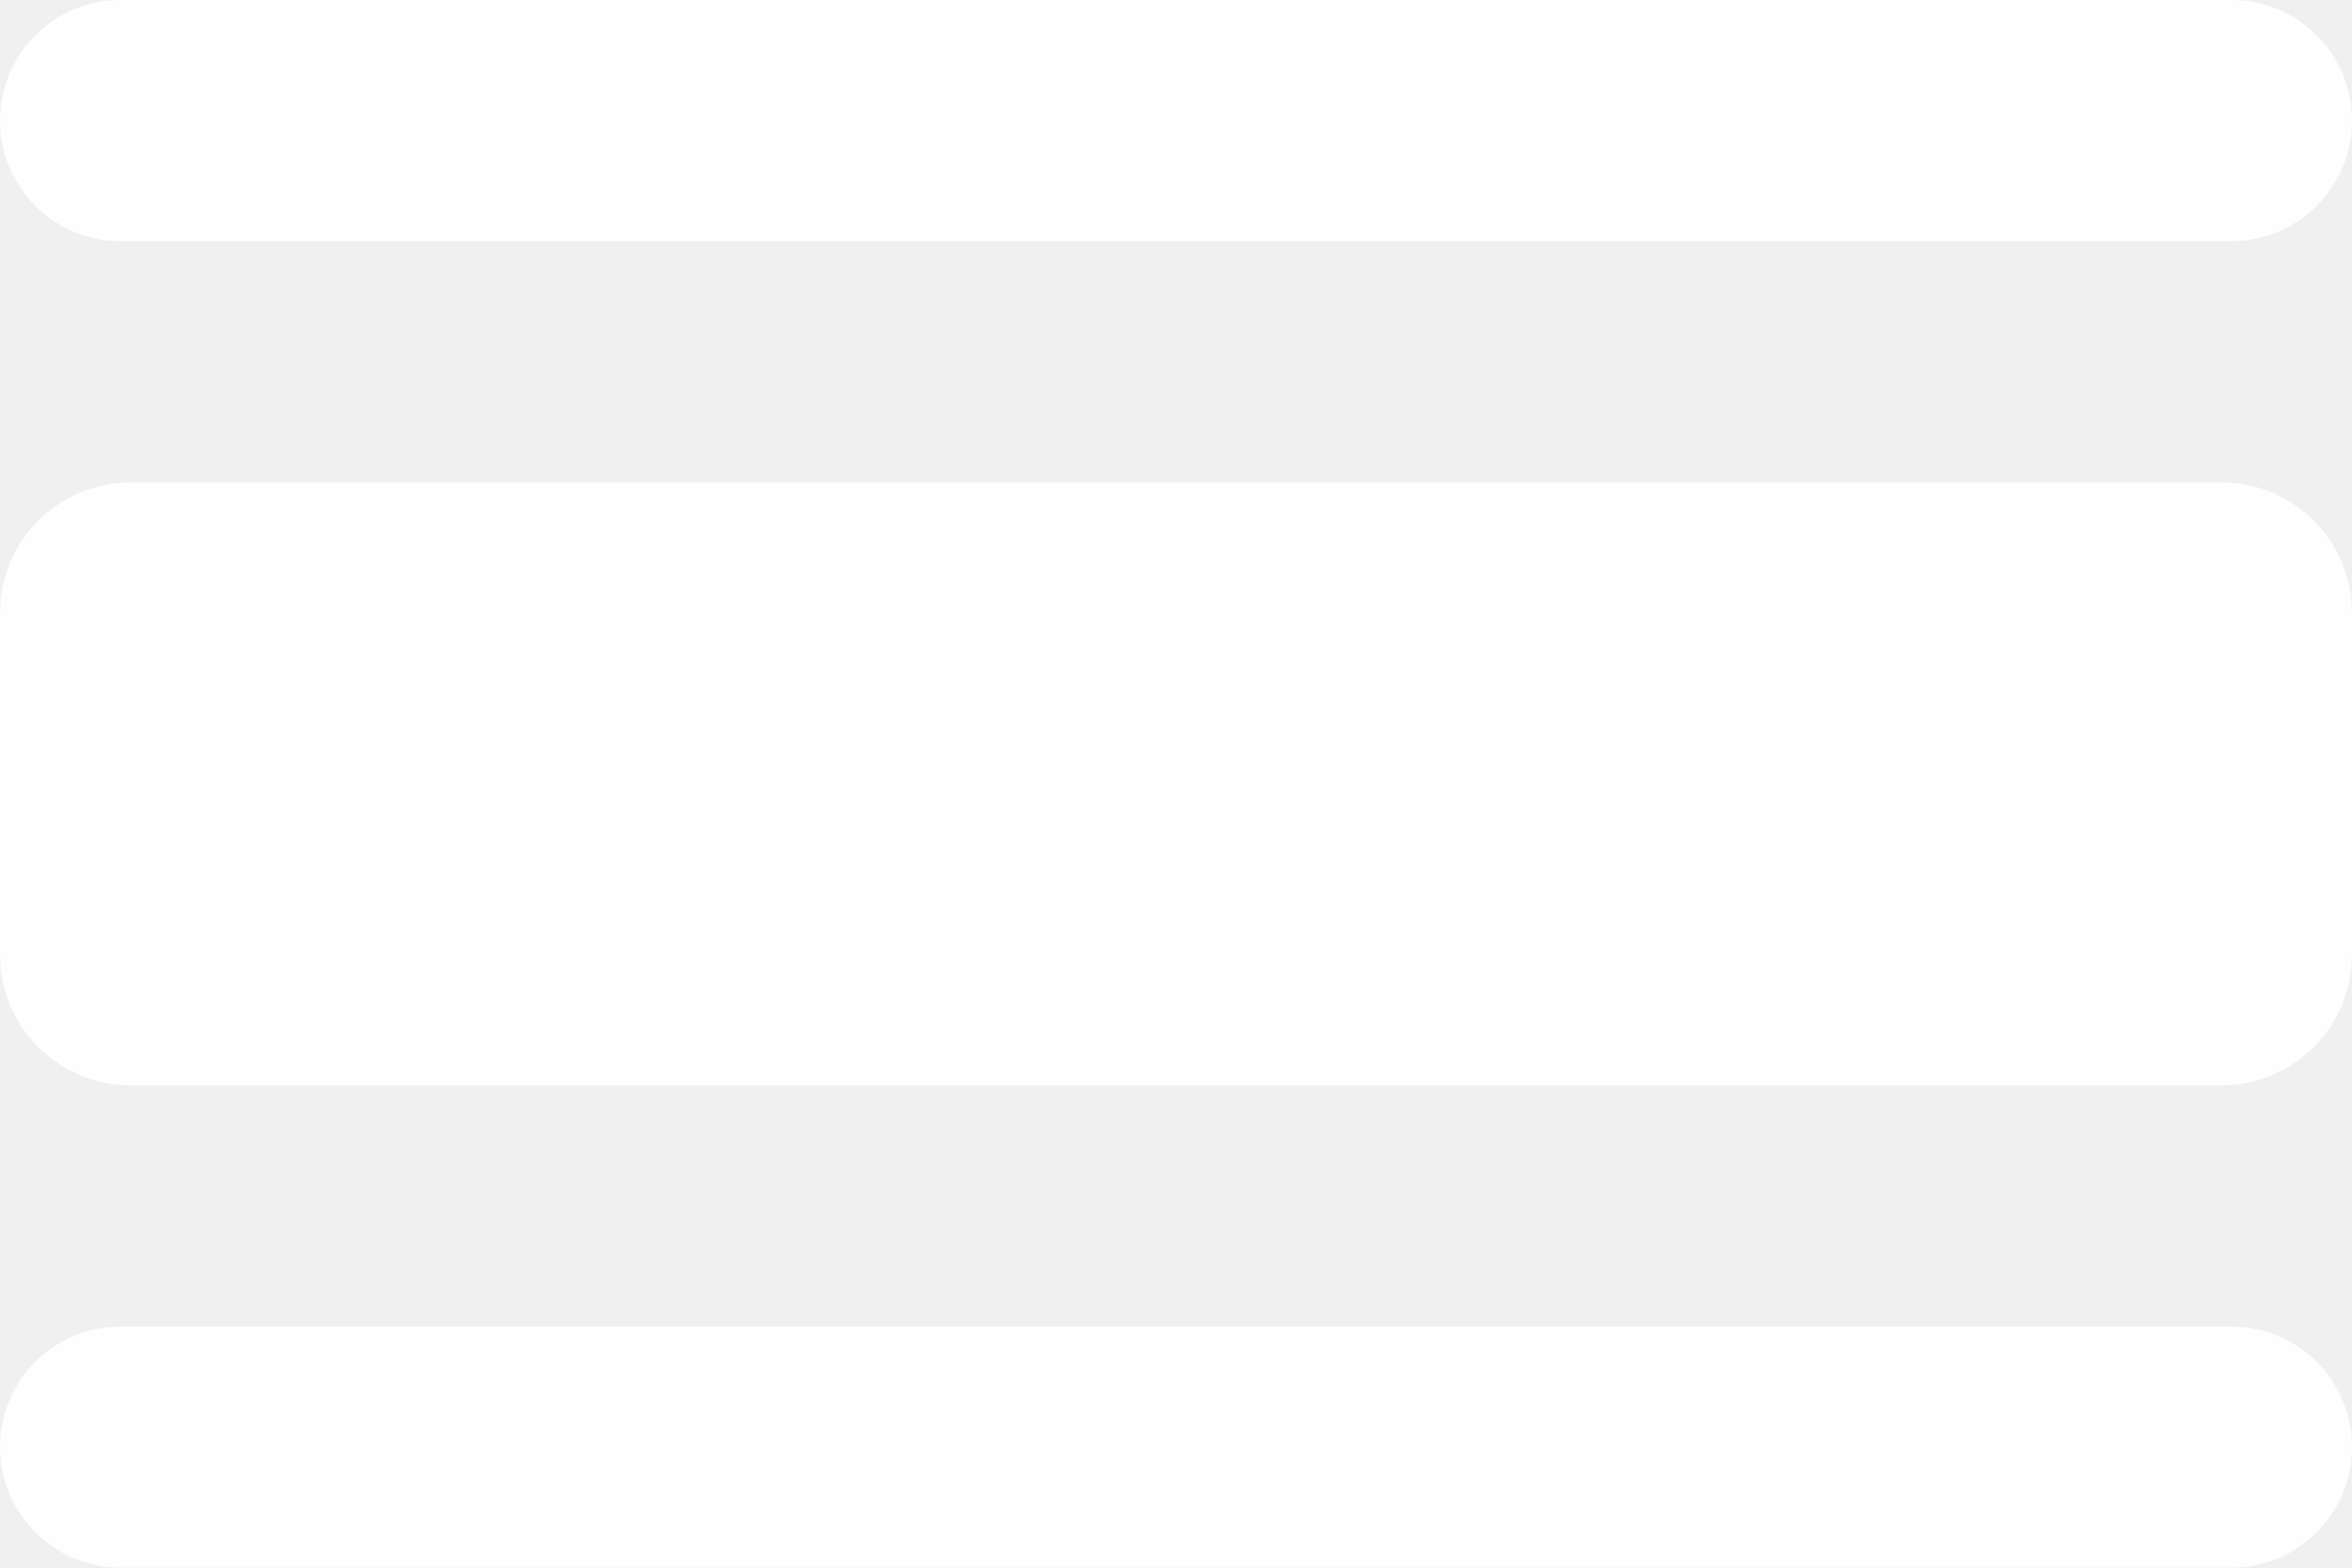
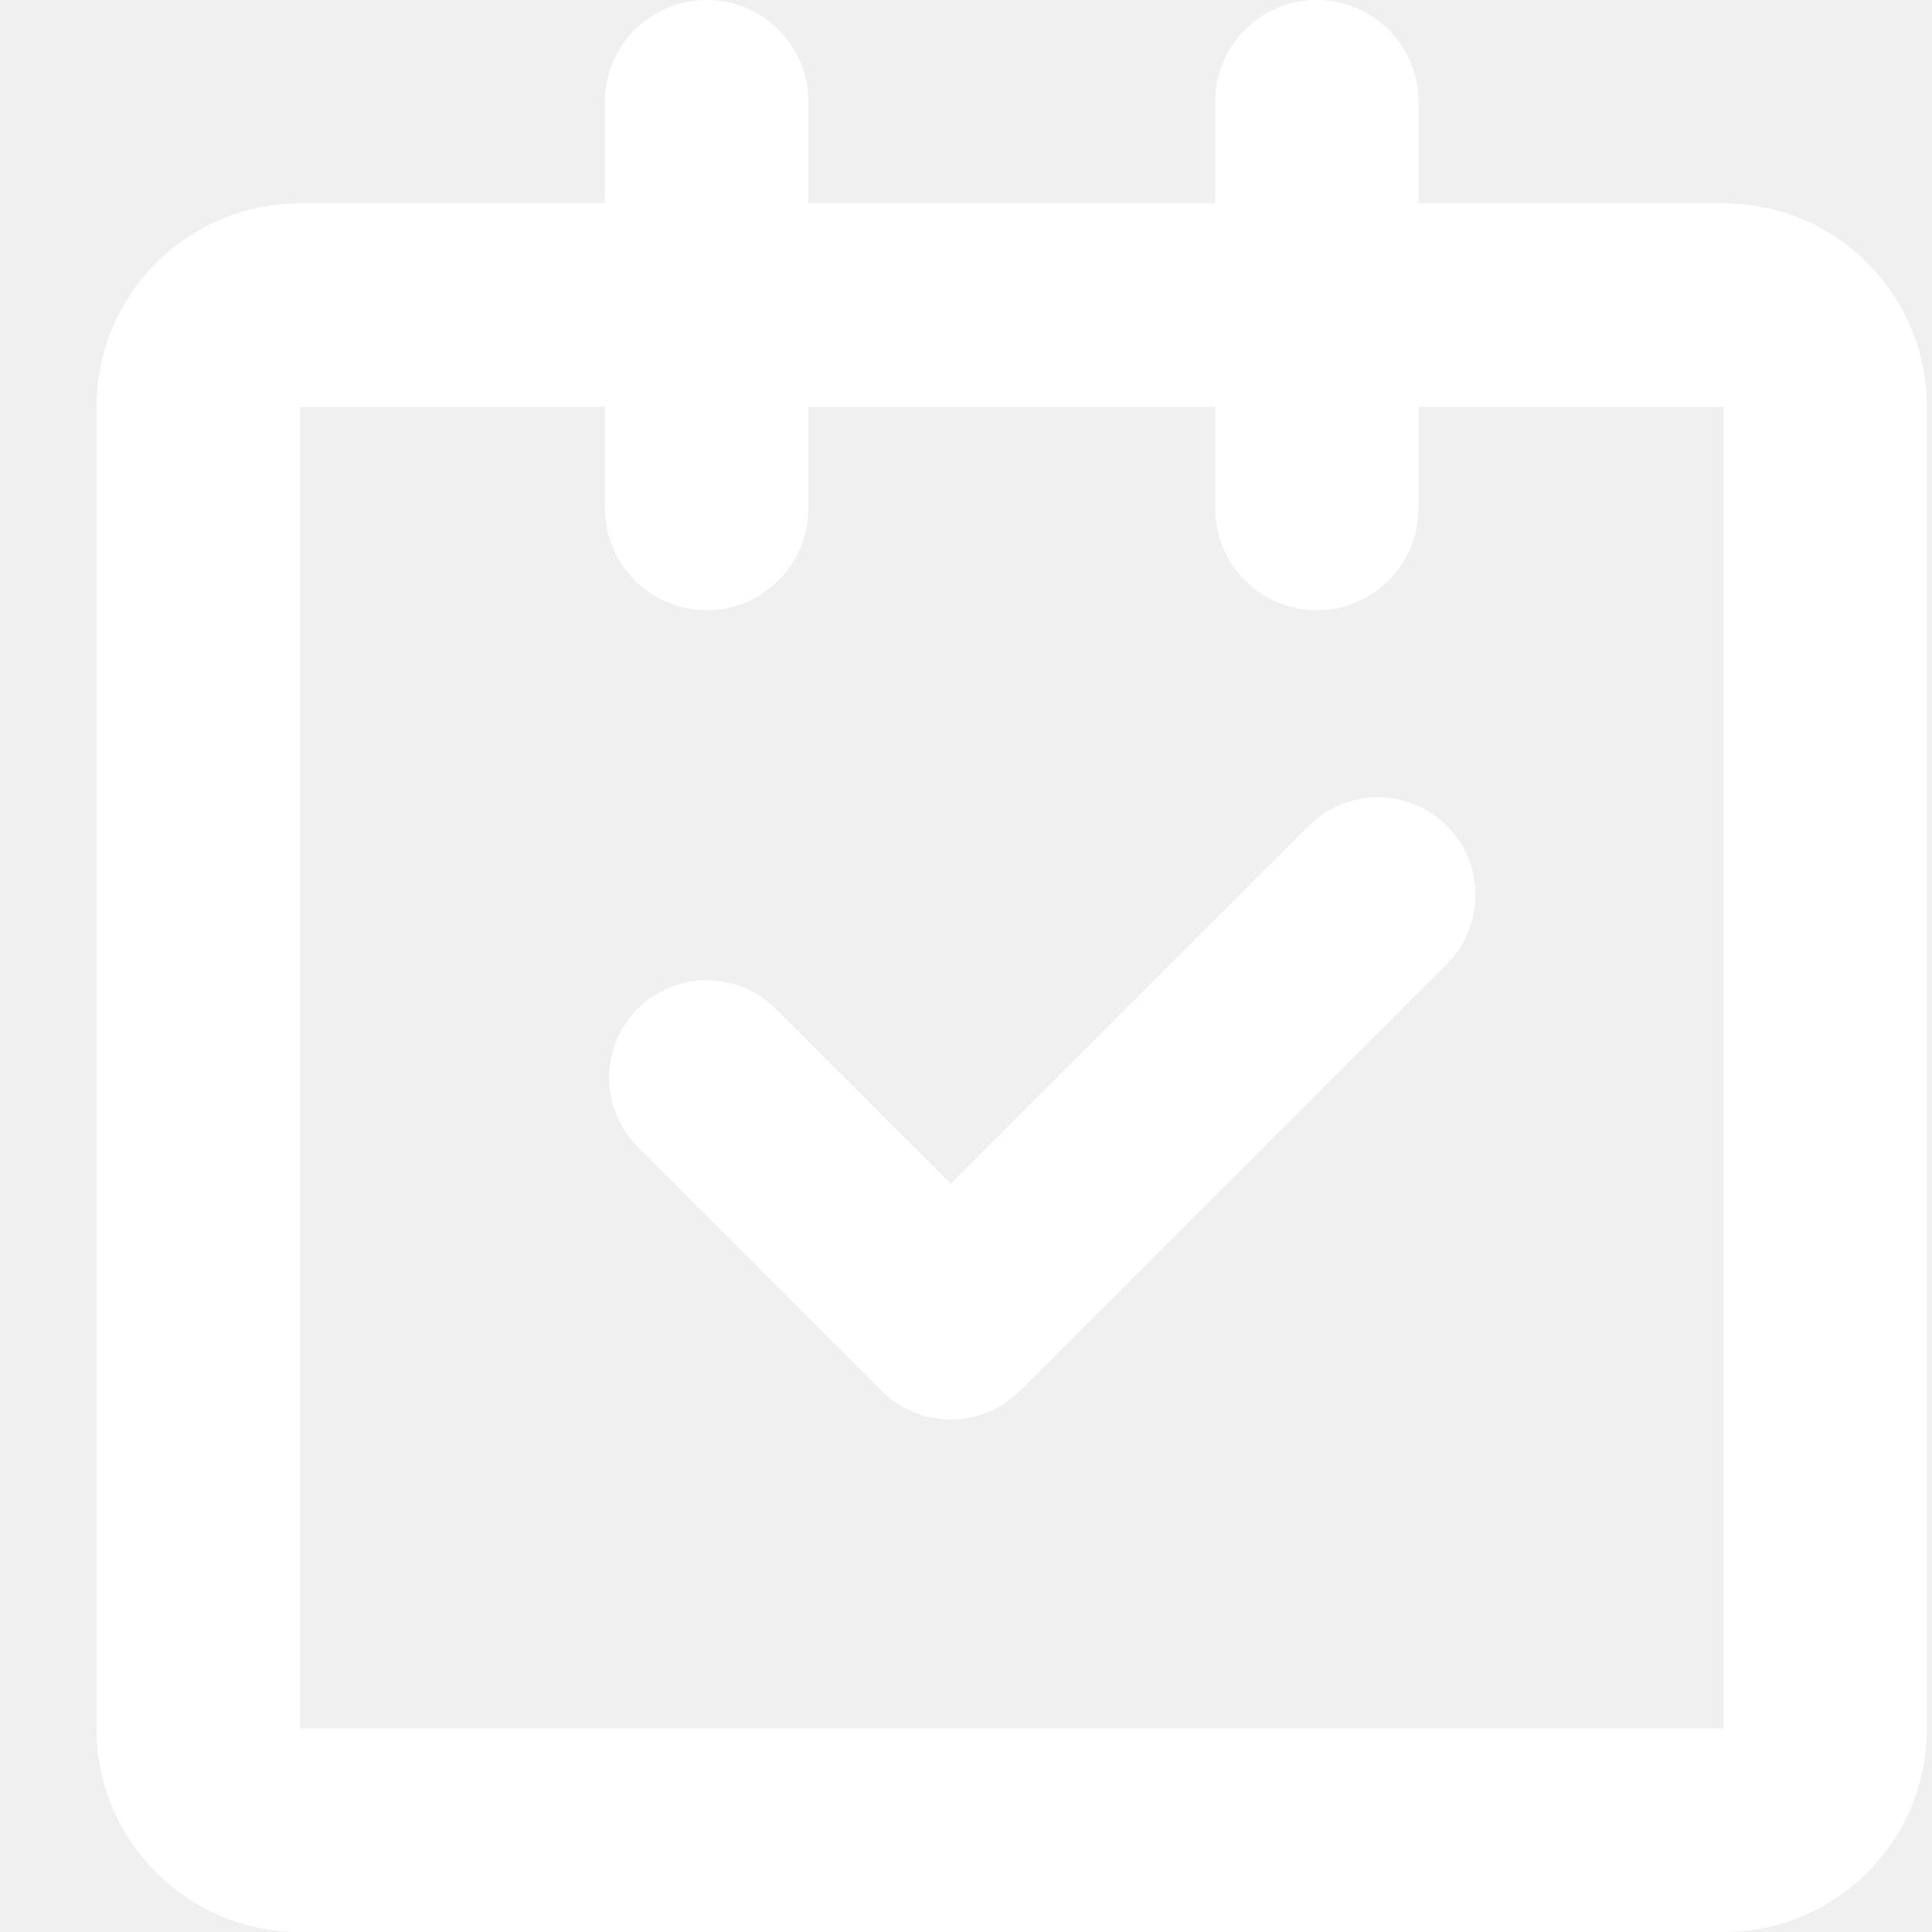
- <svg xmlns="http://www.w3.org/2000/svg" width="18" height="12" viewBox="0 0 18 12" fill="none">
-   <path opacity="0.9" d="M0 11.077C0 10.567 0.413 10.154 0.923 10.154H17.077C17.587 10.154 18 10.567 18 11.077C18 11.587 17.587 12 17.077 12H0.923C0.413 12 0 11.587 0 11.077ZM0 4.692C0 4.14 0.448 3.692 1 3.692H17C17.552 3.692 18 4.14 18 4.692V7.308C18 7.86 17.552 8.308 17 8.308H1C0.448 8.308 0 7.86 0 7.308V4.692ZM0 0.923C0 0.413 0.413 0 0.923 0H17.077C17.587 0 18 0.413 18 0.923C18 1.433 17.587 1.846 17.077 1.846H0.923C0.413 1.846 0 1.433 0 0.923Z" fill="#ffffff" />
+ <svg xmlns="http://www.w3.org/2000/svg" width="20" height="20" viewBox="0 0 20 20" fill="none">
+   <g clip-path="url(#clip0_4030_189454)">
+     <path fill-rule="evenodd" clip-rule="evenodd" d="M8.368 1.053C8.368 0.471 7.897 0 7.316 0C6.734 0 6.263 0.471 6.263 1.053V2.105H3.105C1.943 2.105 1 3.048 1 4.211V17.895C1 19.058 1.943 20 3.105 20H17.842C19.005 20 19.947 19.058 19.947 17.895V4.211C19.947 3.048 19.005 2.105 17.842 2.105H14.684V1.053C14.684 0.471 14.213 0 13.632 0C13.05 0 12.579 0.471 12.579 1.053V2.105H8.368V1.053ZM3.105 4.211H6.263V5.263C6.263 5.845 6.734 6.316 7.316 6.316C7.897 6.316 8.368 5.845 8.368 5.263V4.211H12.579V5.263C12.579 5.845 13.05 6.316 13.632 6.316C14.213 6.316 14.684 5.845 14.684 5.263V4.211H17.842V9.474V17.895H3.105V9.474V4.211ZM15.252 9.474C15.32 9.15 15.229 8.8 14.978 8.549C14.583 8.154 13.943 8.154 13.549 8.549L12.623 9.474L9.842 12.255L8.03 10.443C7.636 10.049 6.996 10.049 6.601 10.443C6.207 10.838 6.207 11.478 6.601 11.872L9.128 14.399C9.522 14.793 10.162 14.793 10.557 14.399L14.978 9.978C15.121 9.834 15.213 9.658 15.252 9.474Z" fill="#ffffff" />
+   </g>
+   <defs>
+     <clipPath id="clip0_4030_189454">
+       <rect width="20" height="20" fill="white" />
+     </clipPath>
+   </defs>
</svg>
